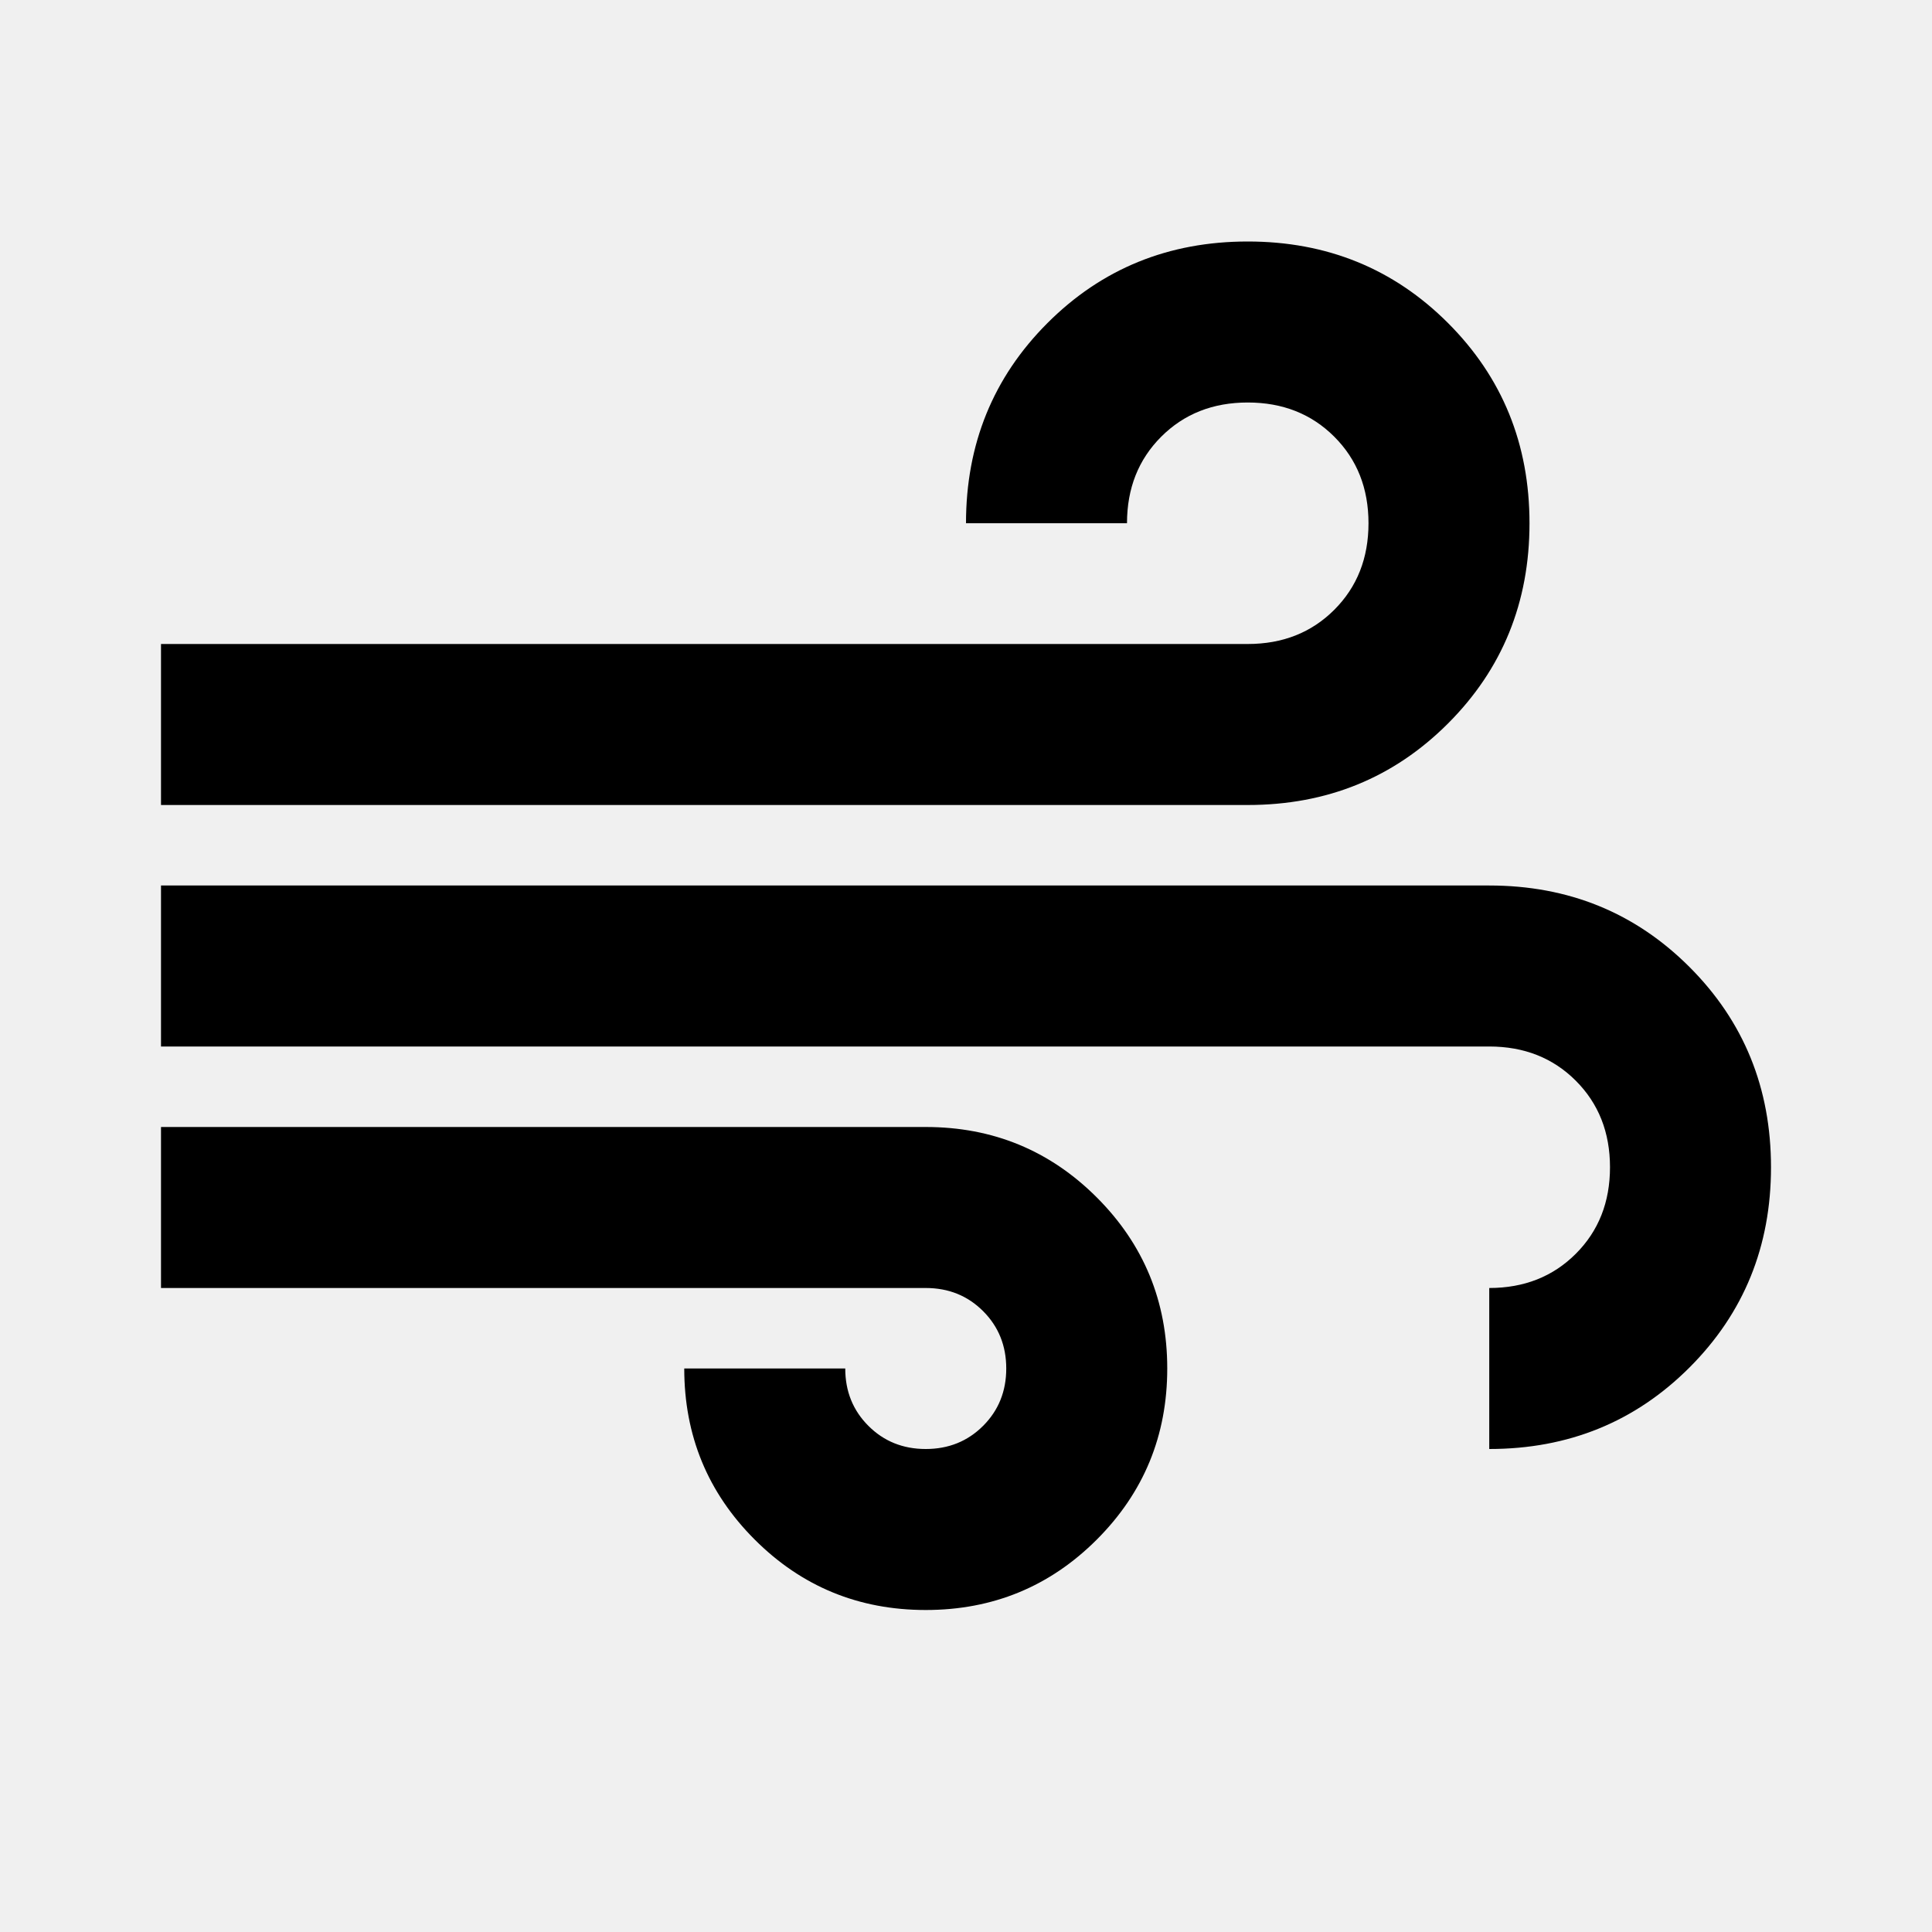
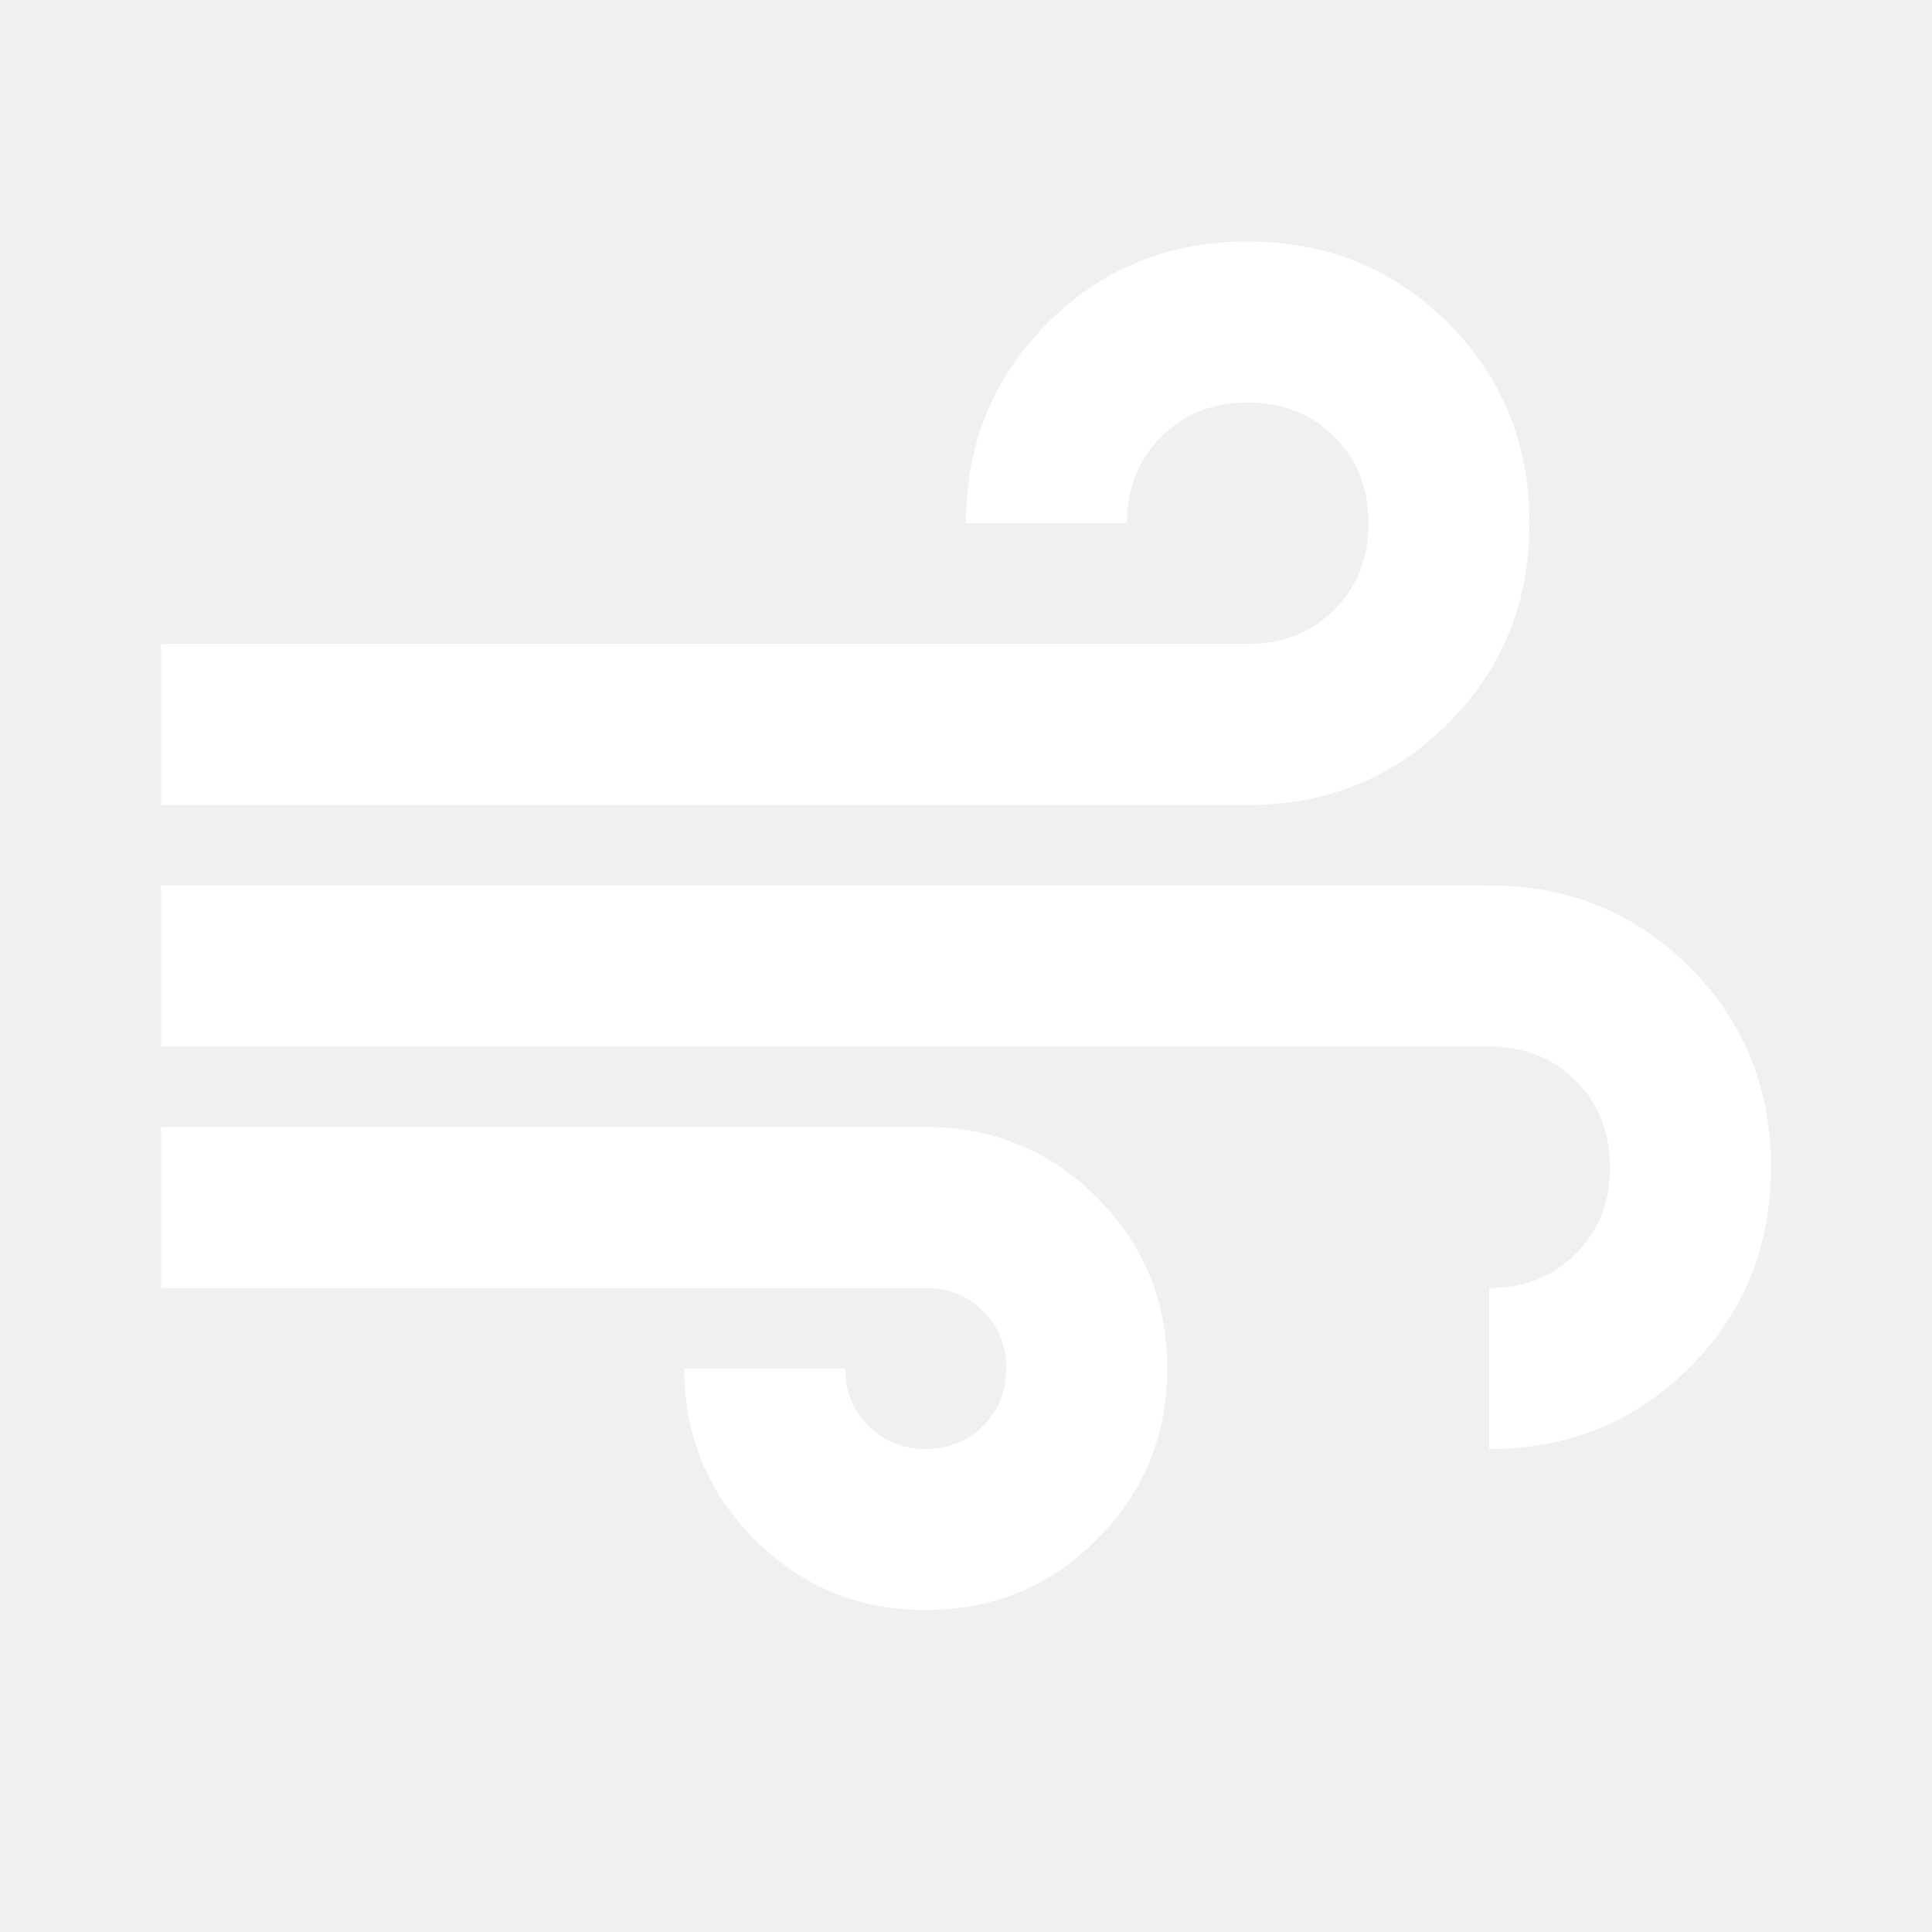
- <svg xmlns="http://www.w3.org/2000/svg" height="24px" viewBox="0 -960 960 960" width="24px" fill="#000000">
+ <svg xmlns="http://www.w3.org/2000/svg" height="24px" viewBox="0 -960 960 960" width="24px" fill="#FFFFFF">
  <path d="M460-160q-50 0-85-35t-35-85h80q0 17 11.5 28.5T460-240q17 0 28.5-11.5T500-280q0-17-11.5-28.5T460-320H80v-80h380q50 0 85 35t35 85q0 50-35 85t-85 35ZM80-560v-80h540q26 0 43-17t17-43q0-26-17-43t-43-17q-26 0-43 17t-17 43h-80q0-59 40.5-99.5T620-840q59 0 99.5 40.5T760-700q0 59-40.5 99.5T620-560H80Zm660 320v-80q26 0 43-17t17-43q0-26-17-43t-43-17H80v-80h660q59 0 99.5 40.5T880-380q0 59-40.5 99.5T740-240Z" />
</svg>
